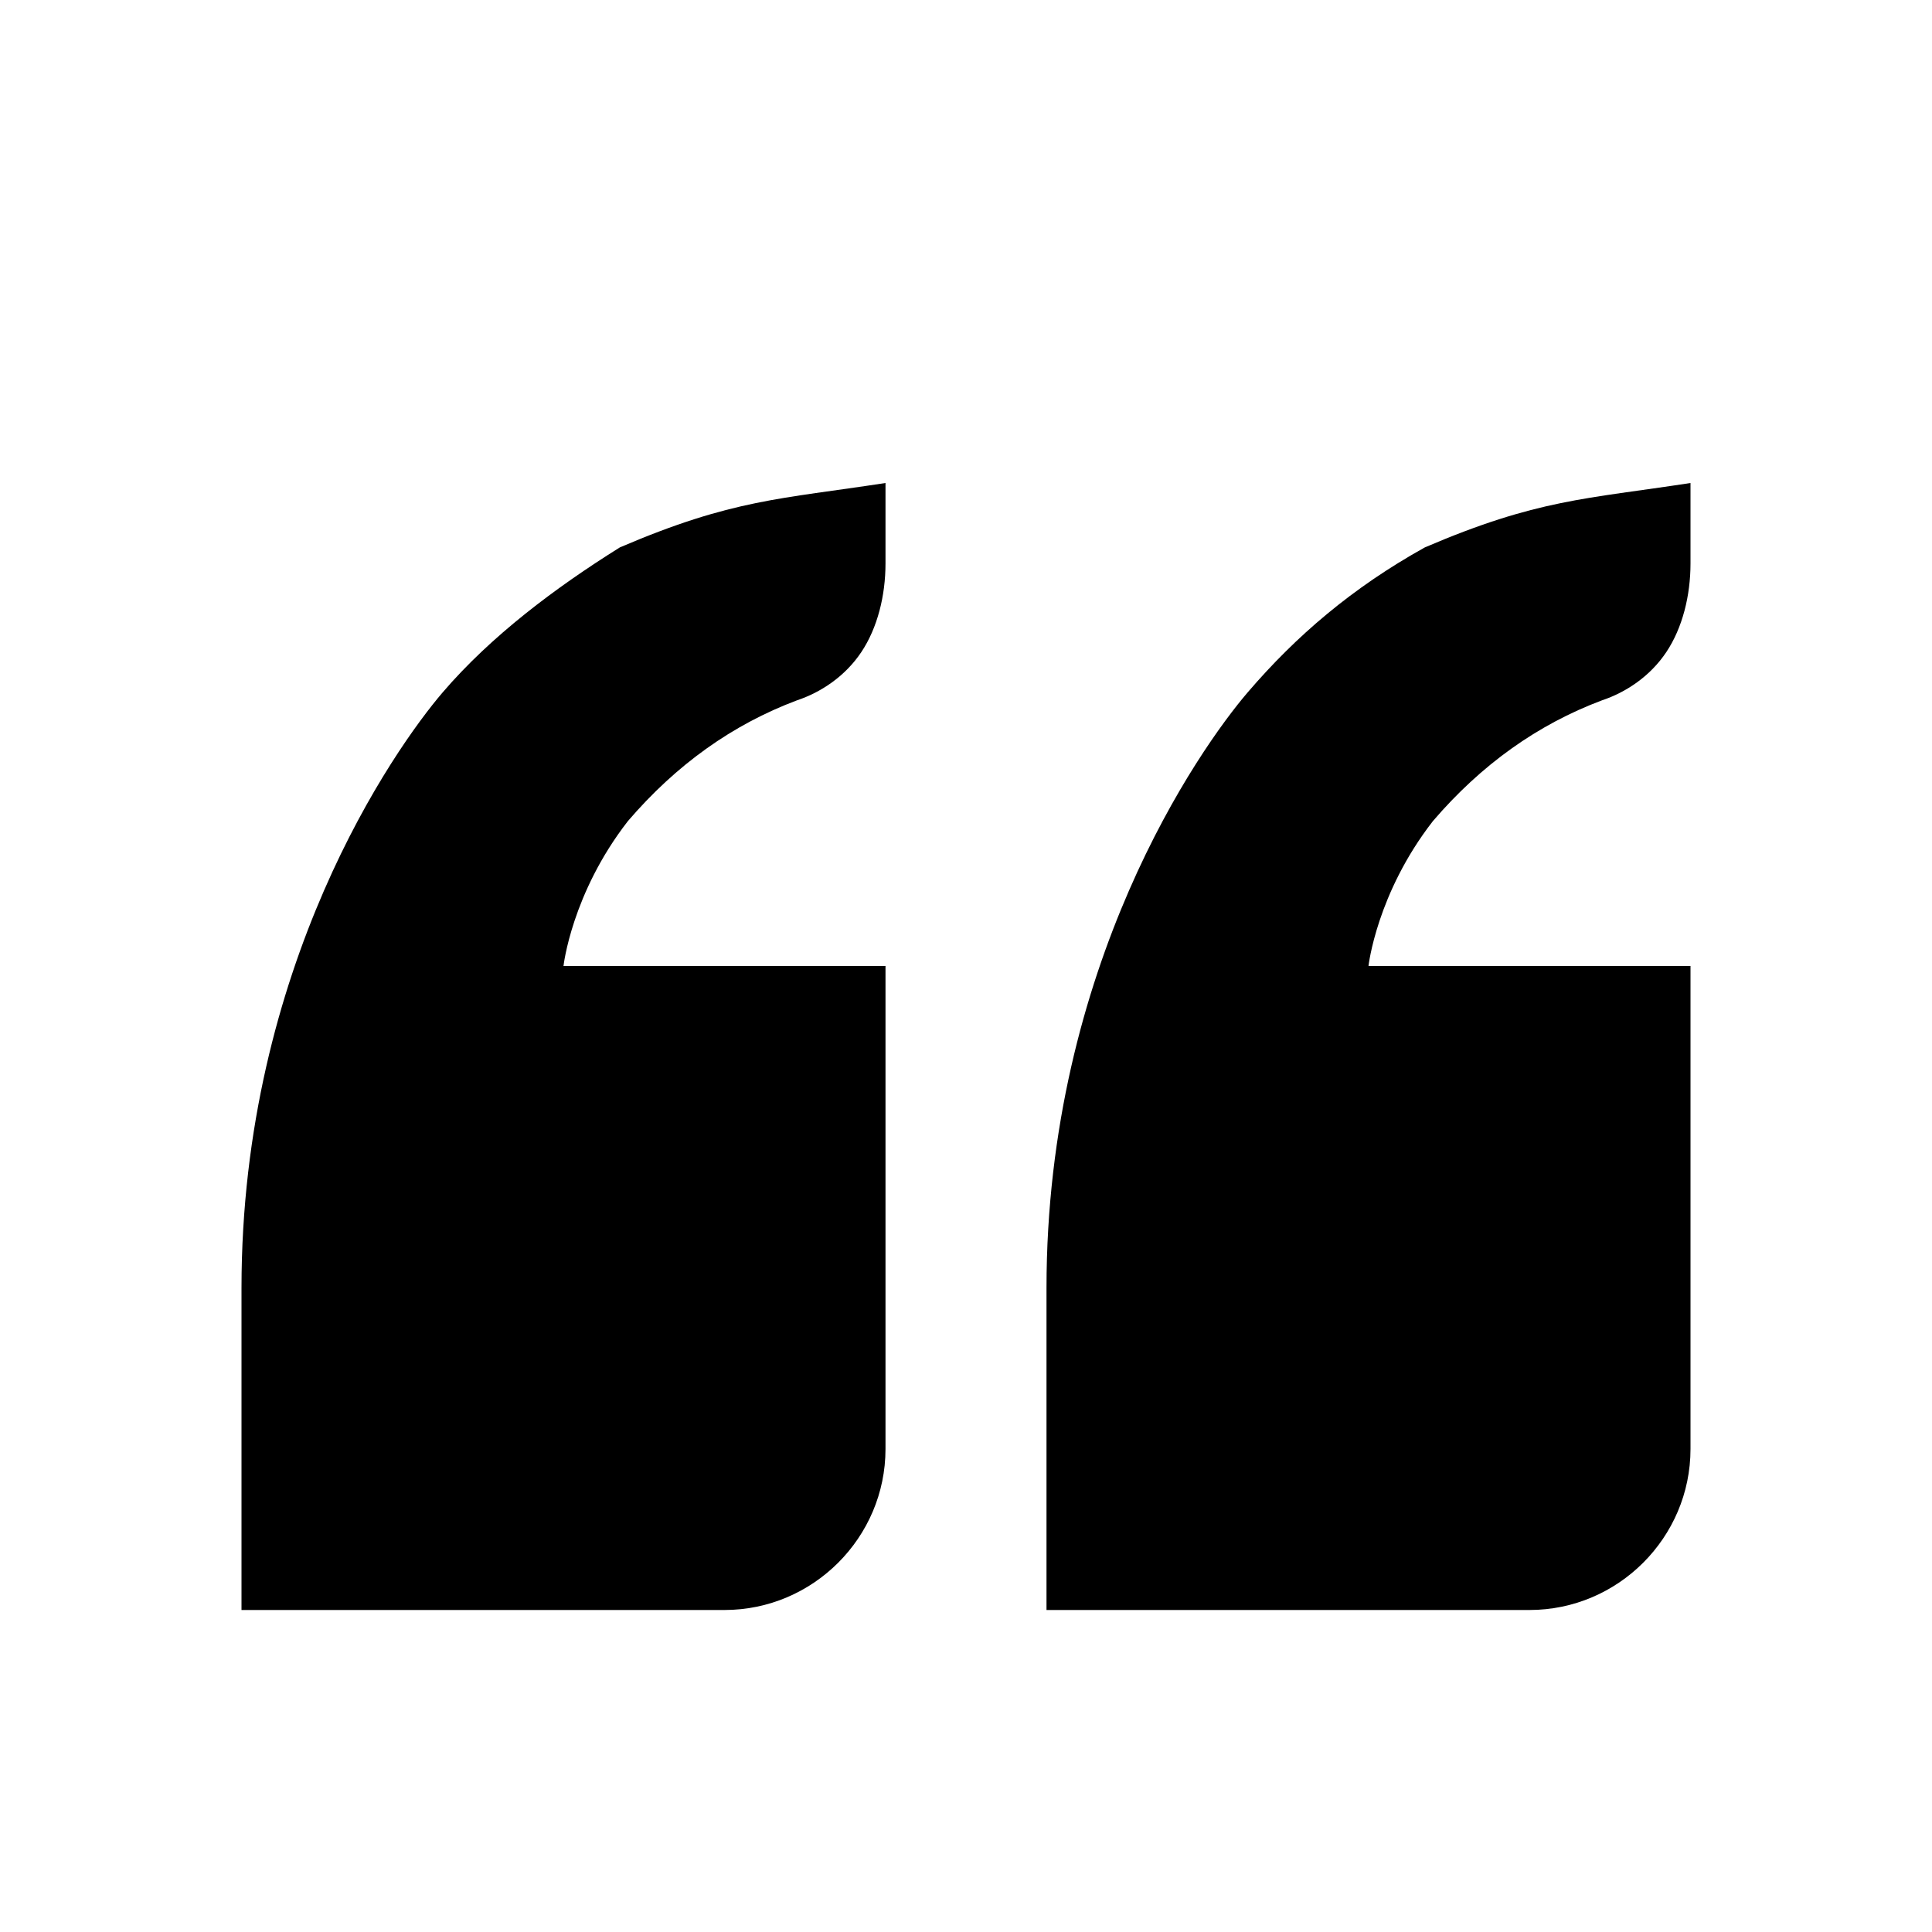
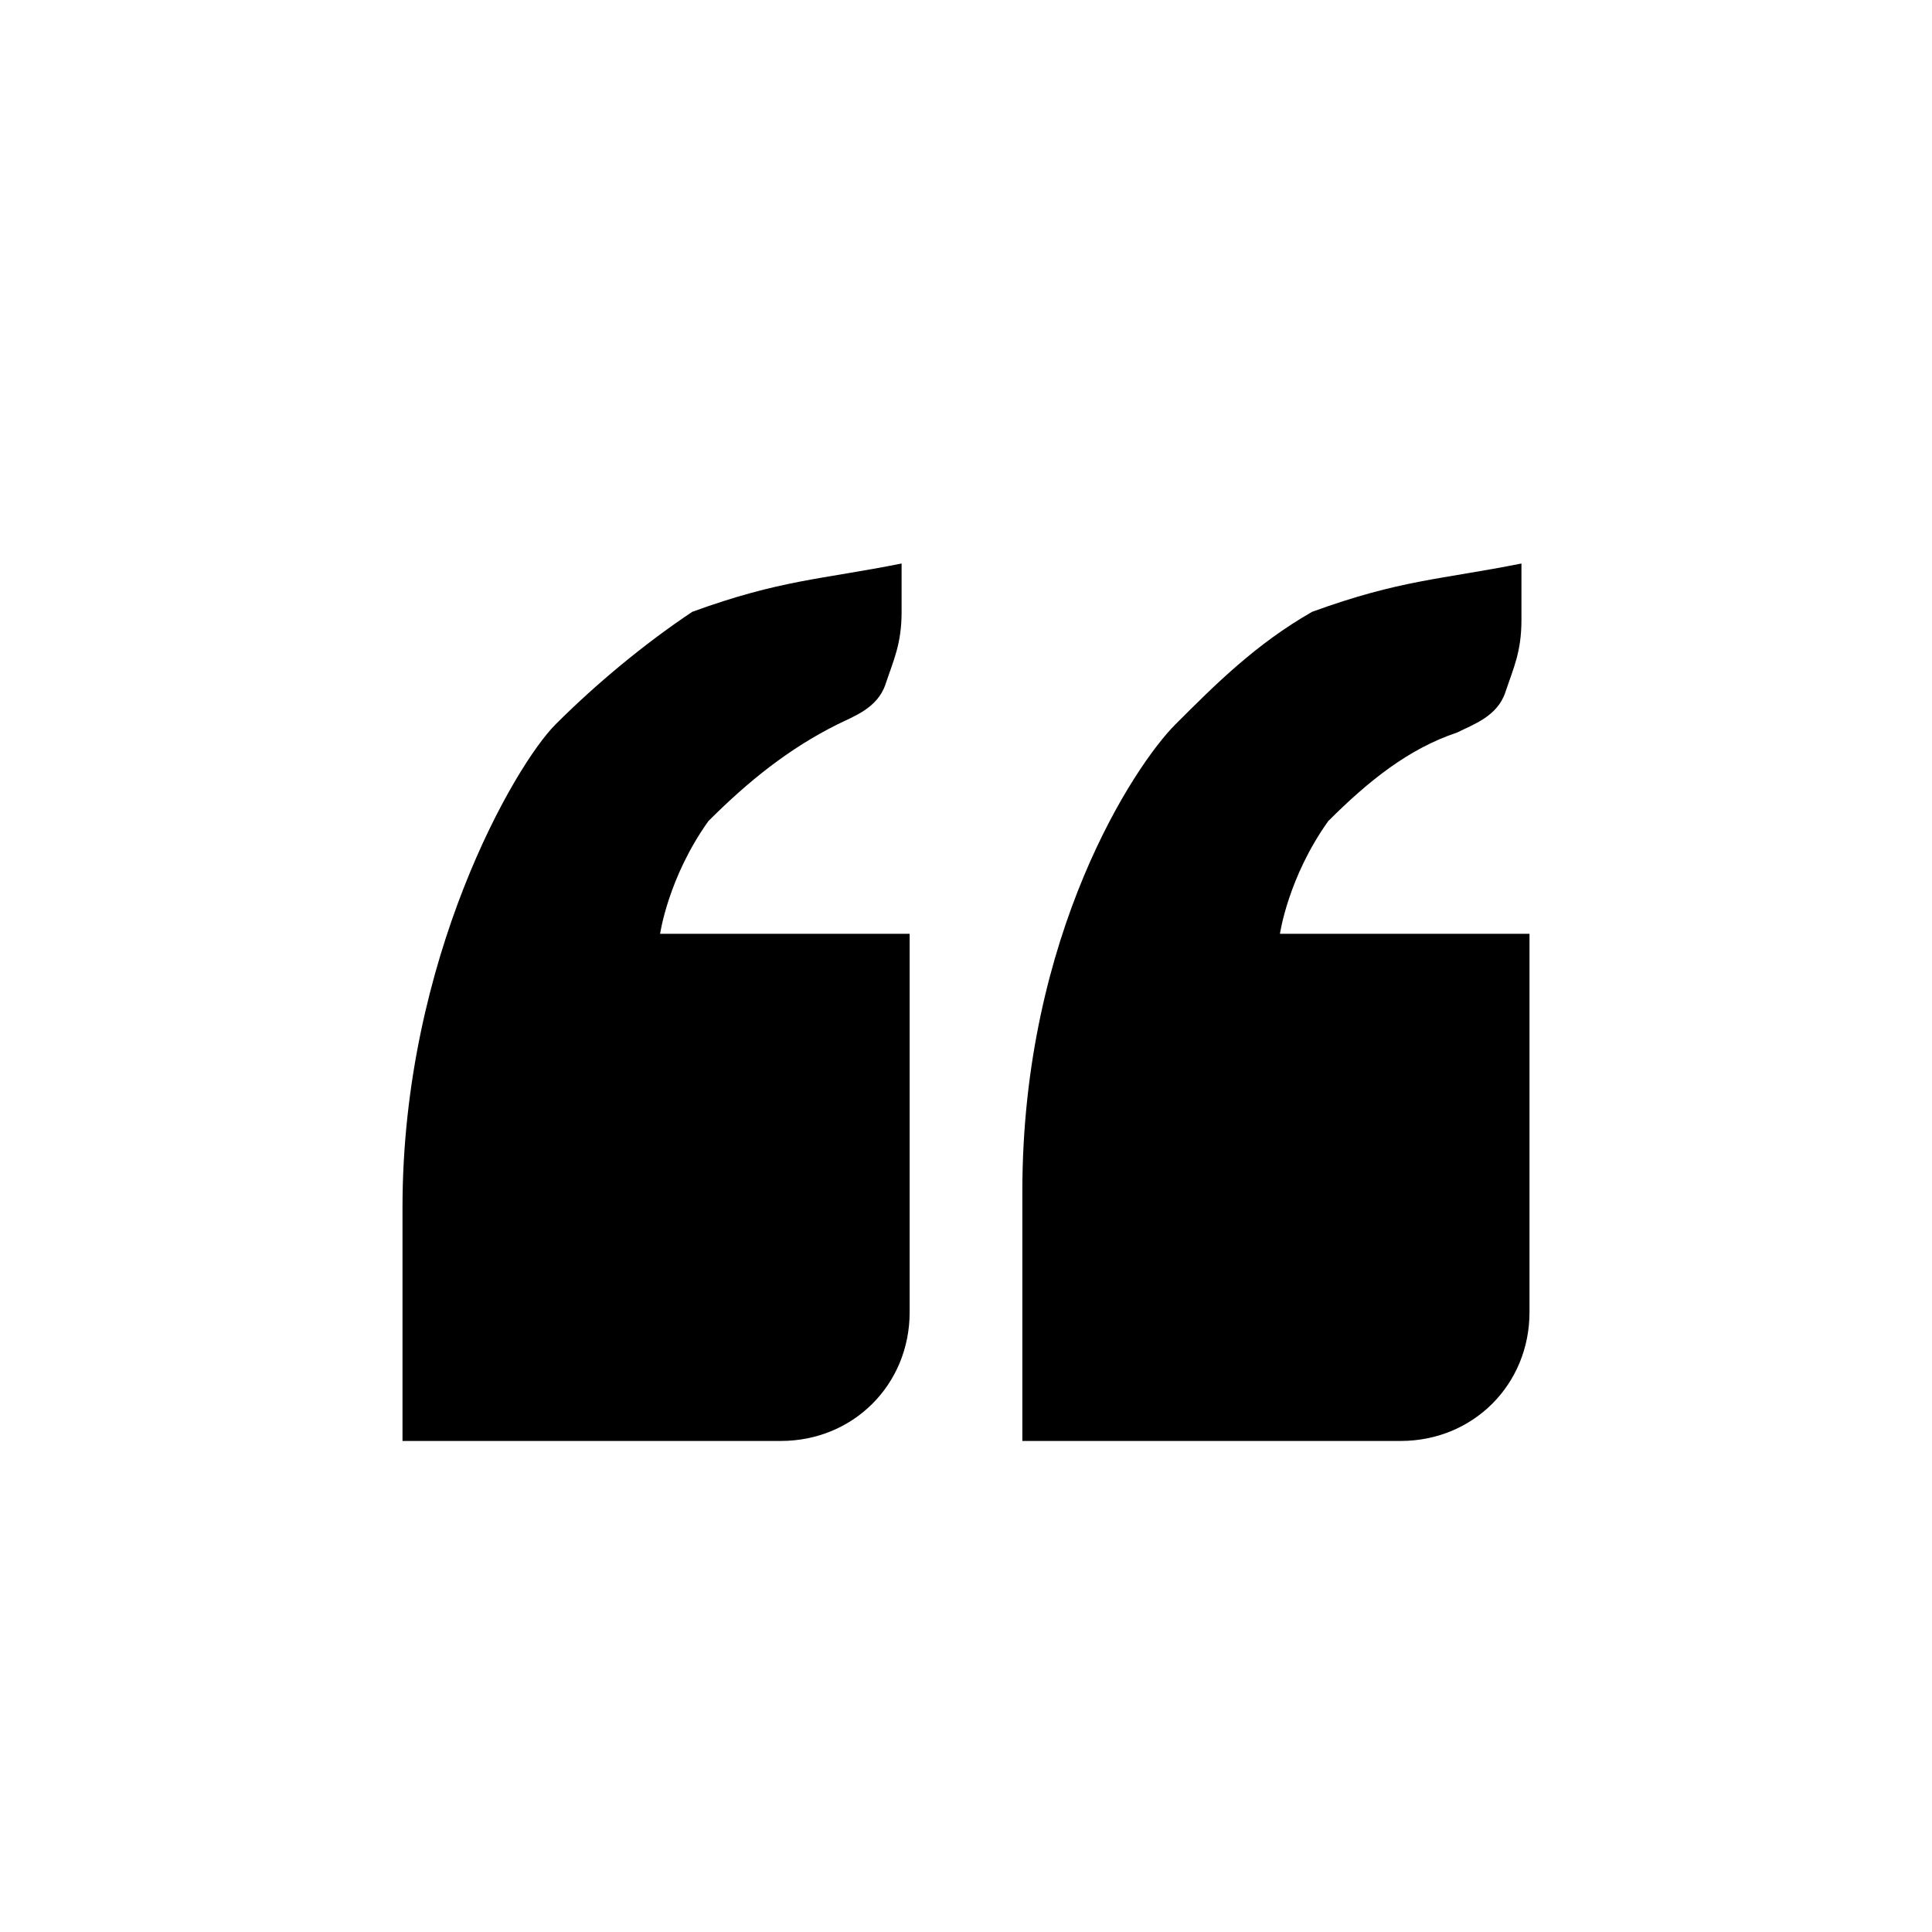
- <svg xmlns="http://www.w3.org/2000/svg" width="24" height="24" viewBox="0 0 24 24">
+ <svg xmlns="http://www.w3.org/2000/svg" version="1.1" id="Layer_1" x="0px" y="0px" viewBox="-487 489 24 24" enable-background="new -487 489 24 24" xml:space="preserve">
  <g>
-     <path d="M19.9 8.7c.3-.1.6-.3.8-.6s.3-.7.3-1.1v-1c-1.3.2-1.9.2-3.3.8-.9.5-1.6 1.1-2.2 1.8s-2.5 3.4-2.5 7.4v4h6c1.1 0 2-.9 2-2v-6h-4s.1-.9.8-1.8c.6-.7 1.3-1.2 2.1-1.5zm-14.4-.1c-.6.7-2.5 3.4-2.5 7.4v4h6c1.1 0 2-.9 2-2v-6h-4s.1-.9.8-1.8c.6-.7 1.3-1.2 2.1-1.5.3-.1.6-.3.8-.6s.3-.7.3-1.1v-1c-1.3.2-1.9.2-3.3.8-.8.5-1.6 1.1-2.2 1.8z" />
+     <path d="M-468.9,498.1c0.2-0.1,0.5-0.2,0.6-0.5s0.2-0.5,0.2-0.9V496c-1,0.2-1.5,0.2-2.6,0.6c-0.7,0.4-1.2,0.9-1.7,1.4   c-0.5,0.5-1.9,2.6-1.9,5.8v3.1h4.7c0.9,0,1.6-0.7,1.6-1.6v-4.7h-3.1c0,0,0.1-0.7,0.6-1.4C-470,498.7-469.5,498.3-468.9,498.1z    M-480.1,498c-0.5,0.5-1.9,2.9-1.9,6v2.9h4.7c0.9,0,1.6-0.7,1.6-1.6v-4.7h-3.1c0,0,0.1-0.7,0.6-1.4c0.5-0.5,1-0.9,1.6-1.2   c0.2-0.1,0.5-0.2,0.6-0.5s0.2-0.5,0.2-0.9V496c-1,0.2-1.5,0.2-2.6,0.6C-479,497-479.6,497.5-480.1,498z" />
  </g>
</svg>
